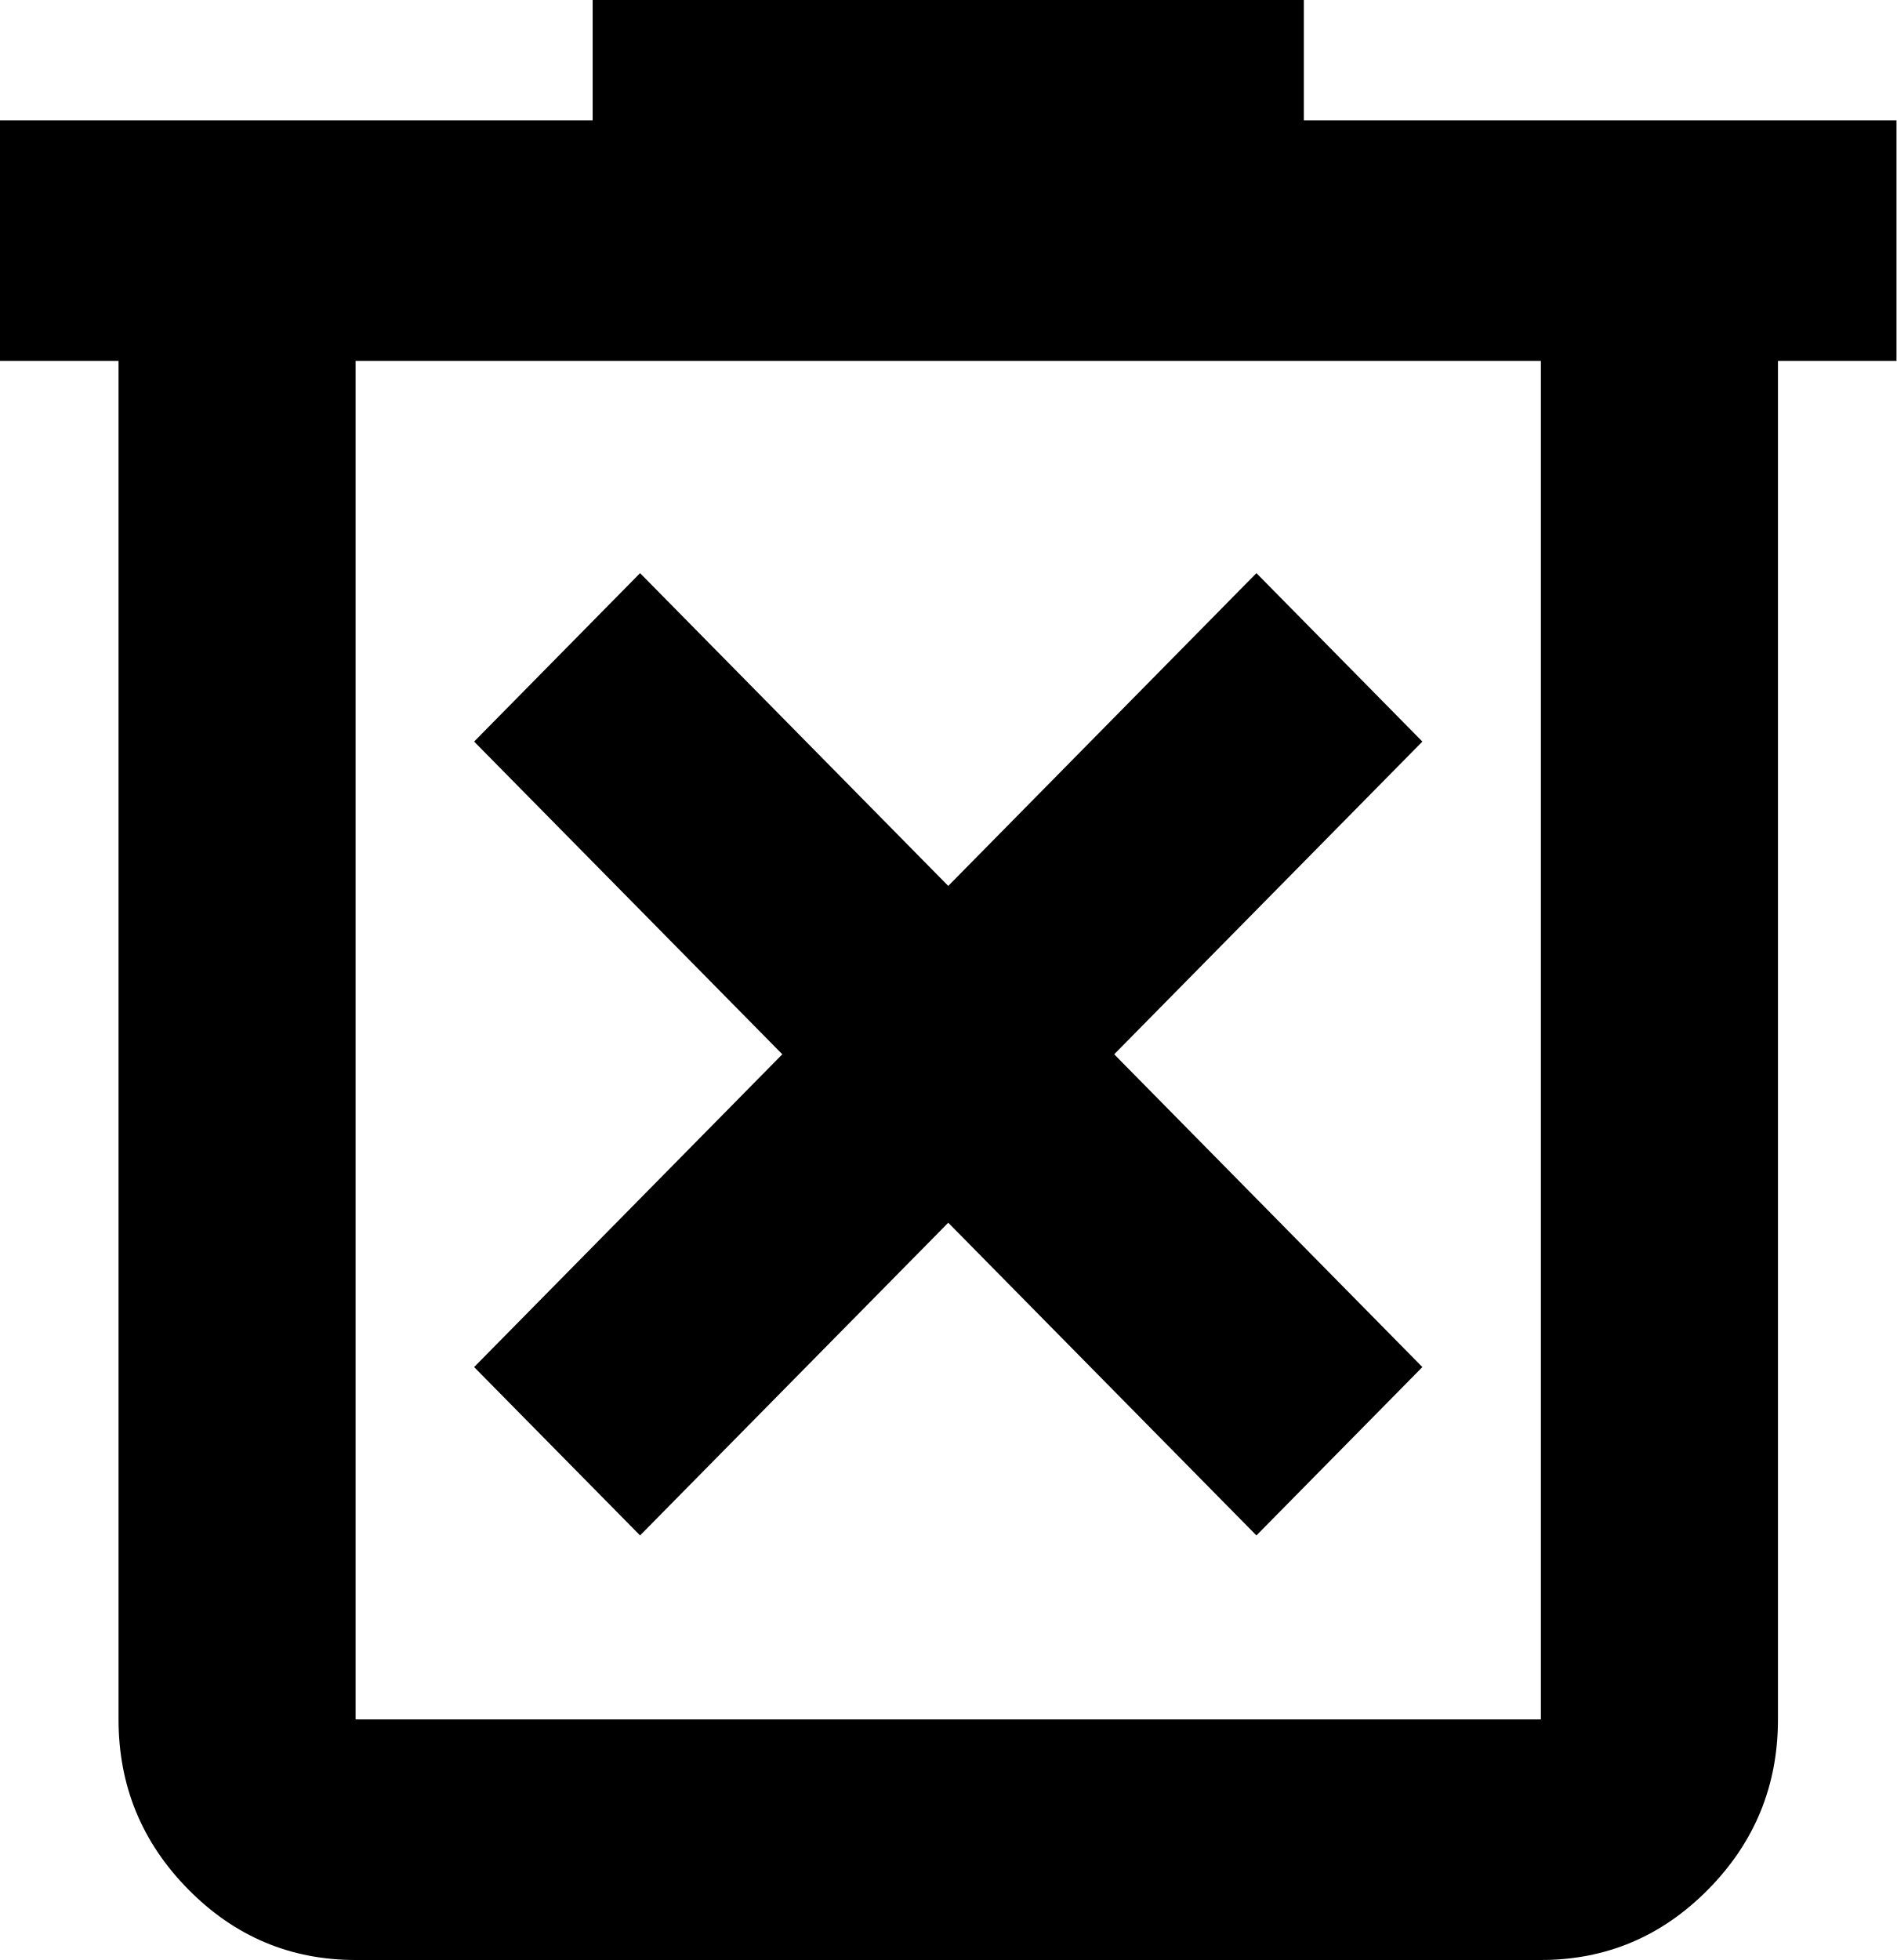
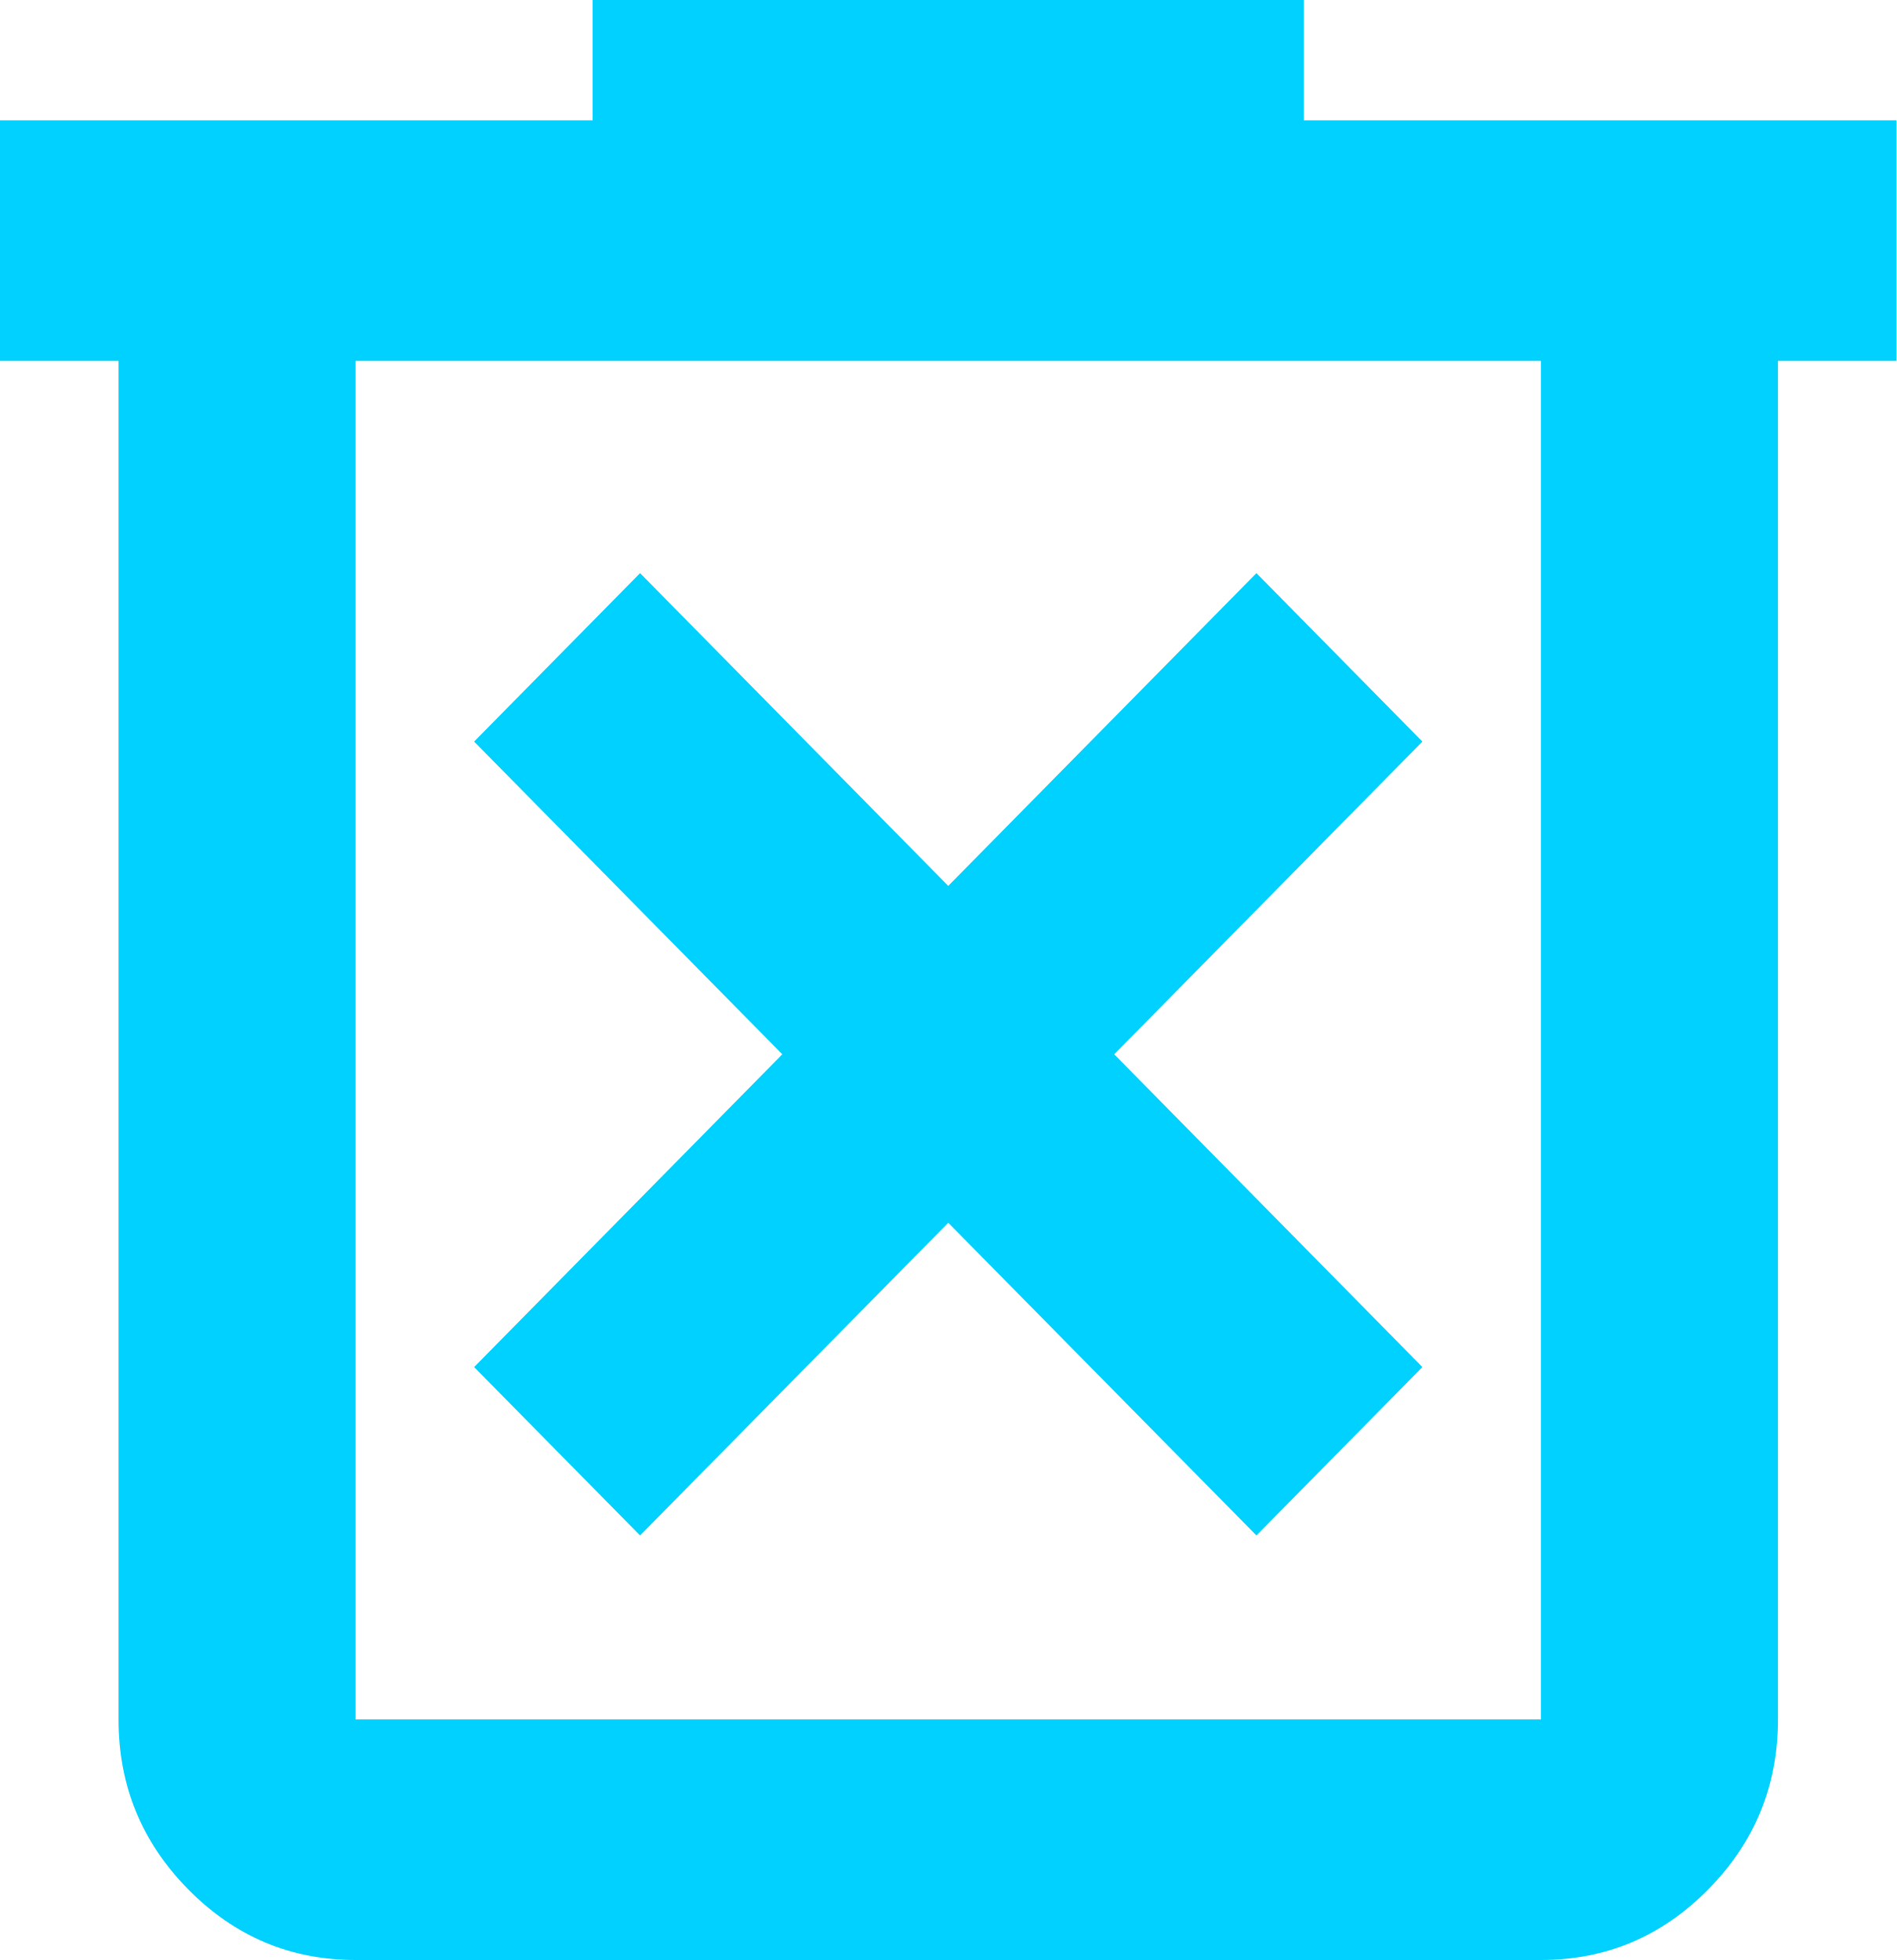
<svg xmlns="http://www.w3.org/2000/svg" width="30" height="31" viewBox="0 0 30 31" fill="none">
-   <path d="M10.125 24.285L15 19.339L19.875 24.285L22.5 21.622L17.625 16.675L22.5 11.729L19.875 9.065L15 14.012L10.125 9.065L7.5 11.729L12.375 16.675L7.5 21.622L10.125 24.285ZM5.625 31C4.594 31 3.711 30.627 2.977 29.882C2.242 29.137 1.875 28.241 1.875 27.195V5.708H0V1.903H9.375V0H20.625V1.903H30V5.708H28.125V27.195C28.125 28.241 27.758 29.137 27.023 29.882C26.289 30.627 25.406 31 24.375 31H5.625ZM24.375 5.708H5.625V27.195H24.375V5.708Z" fill="#000000" />
+   <path d="M10.125 24.285L15 19.339L19.875 24.285L22.5 21.622L17.625 16.675L22.5 11.729L19.875 9.065L15 14.012L10.125 9.065L7.5 11.729L12.375 16.675L7.5 21.622L10.125 24.285ZM5.625 31C4.594 31 3.711 30.627 2.977 29.882C2.242 29.137 1.875 28.241 1.875 27.195V5.708H0V1.903H9.375V0H20.625V1.903H30V5.708H28.125V27.195C28.125 28.241 27.758 29.137 27.023 29.882C26.289 30.627 25.406 31 24.375 31H5.625ZM24.375 5.708H5.625V27.195H24.375V5.708Z" fill="#00d1ff" />
</svg>
